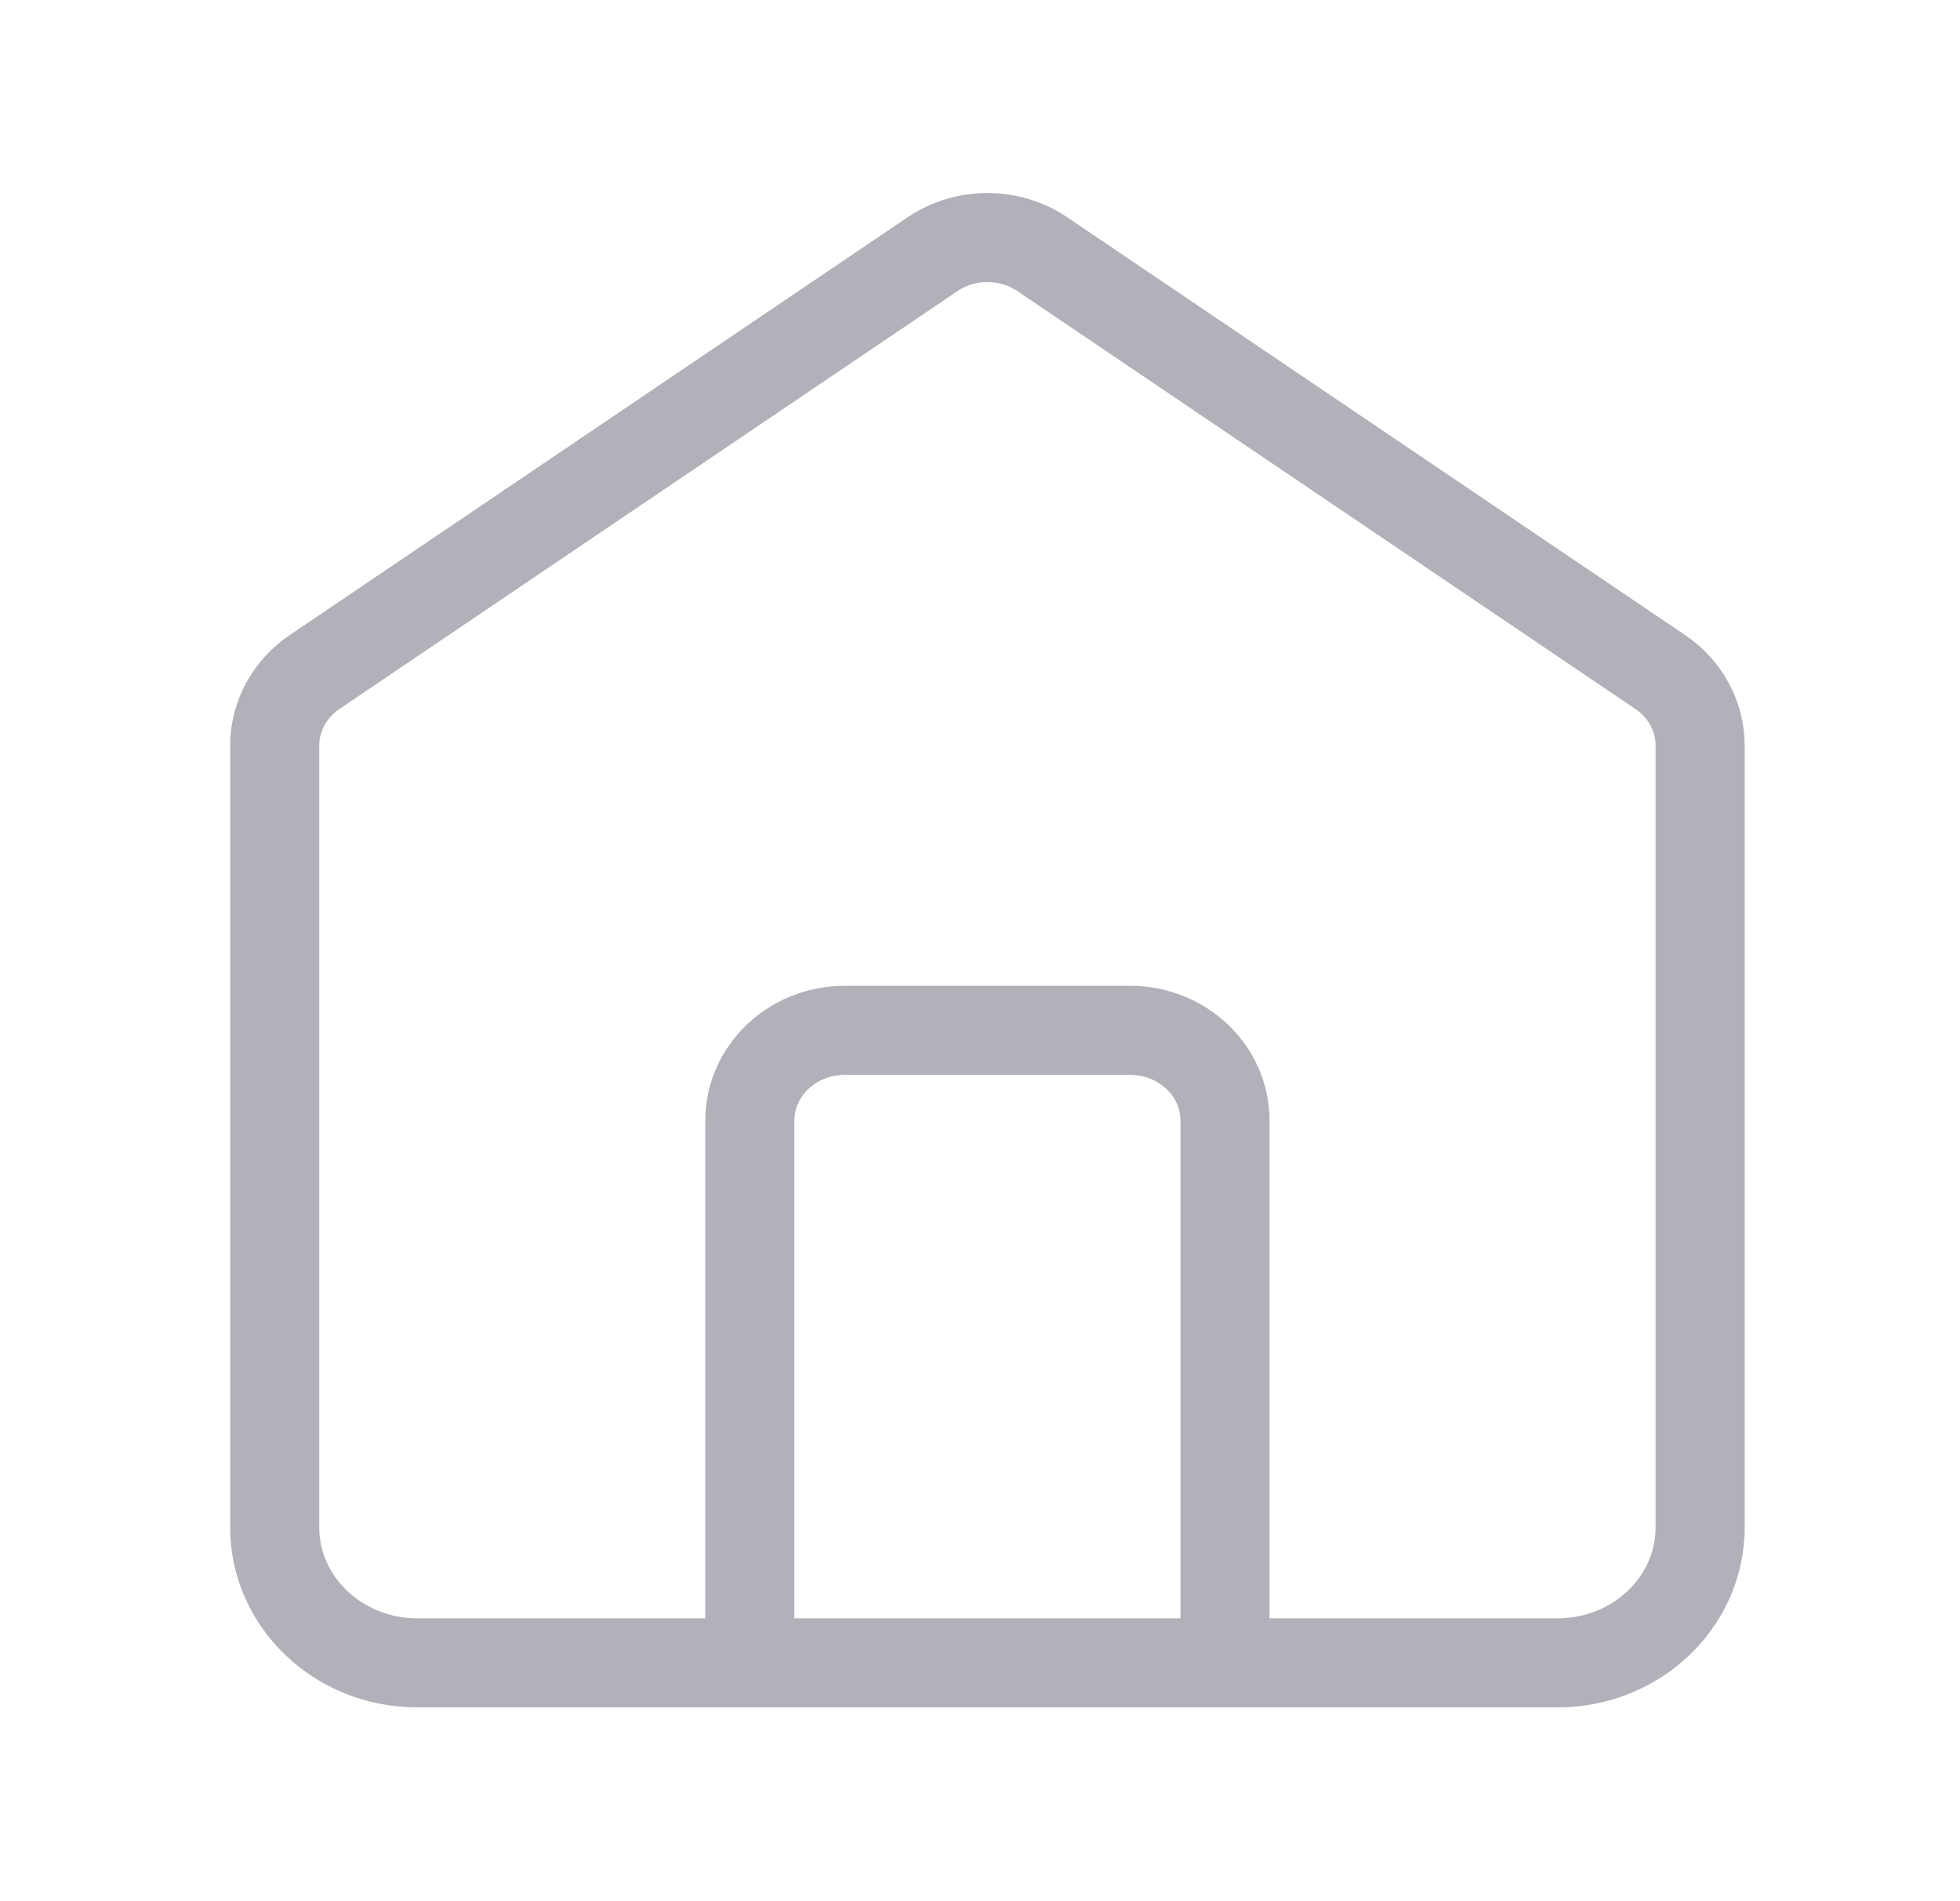
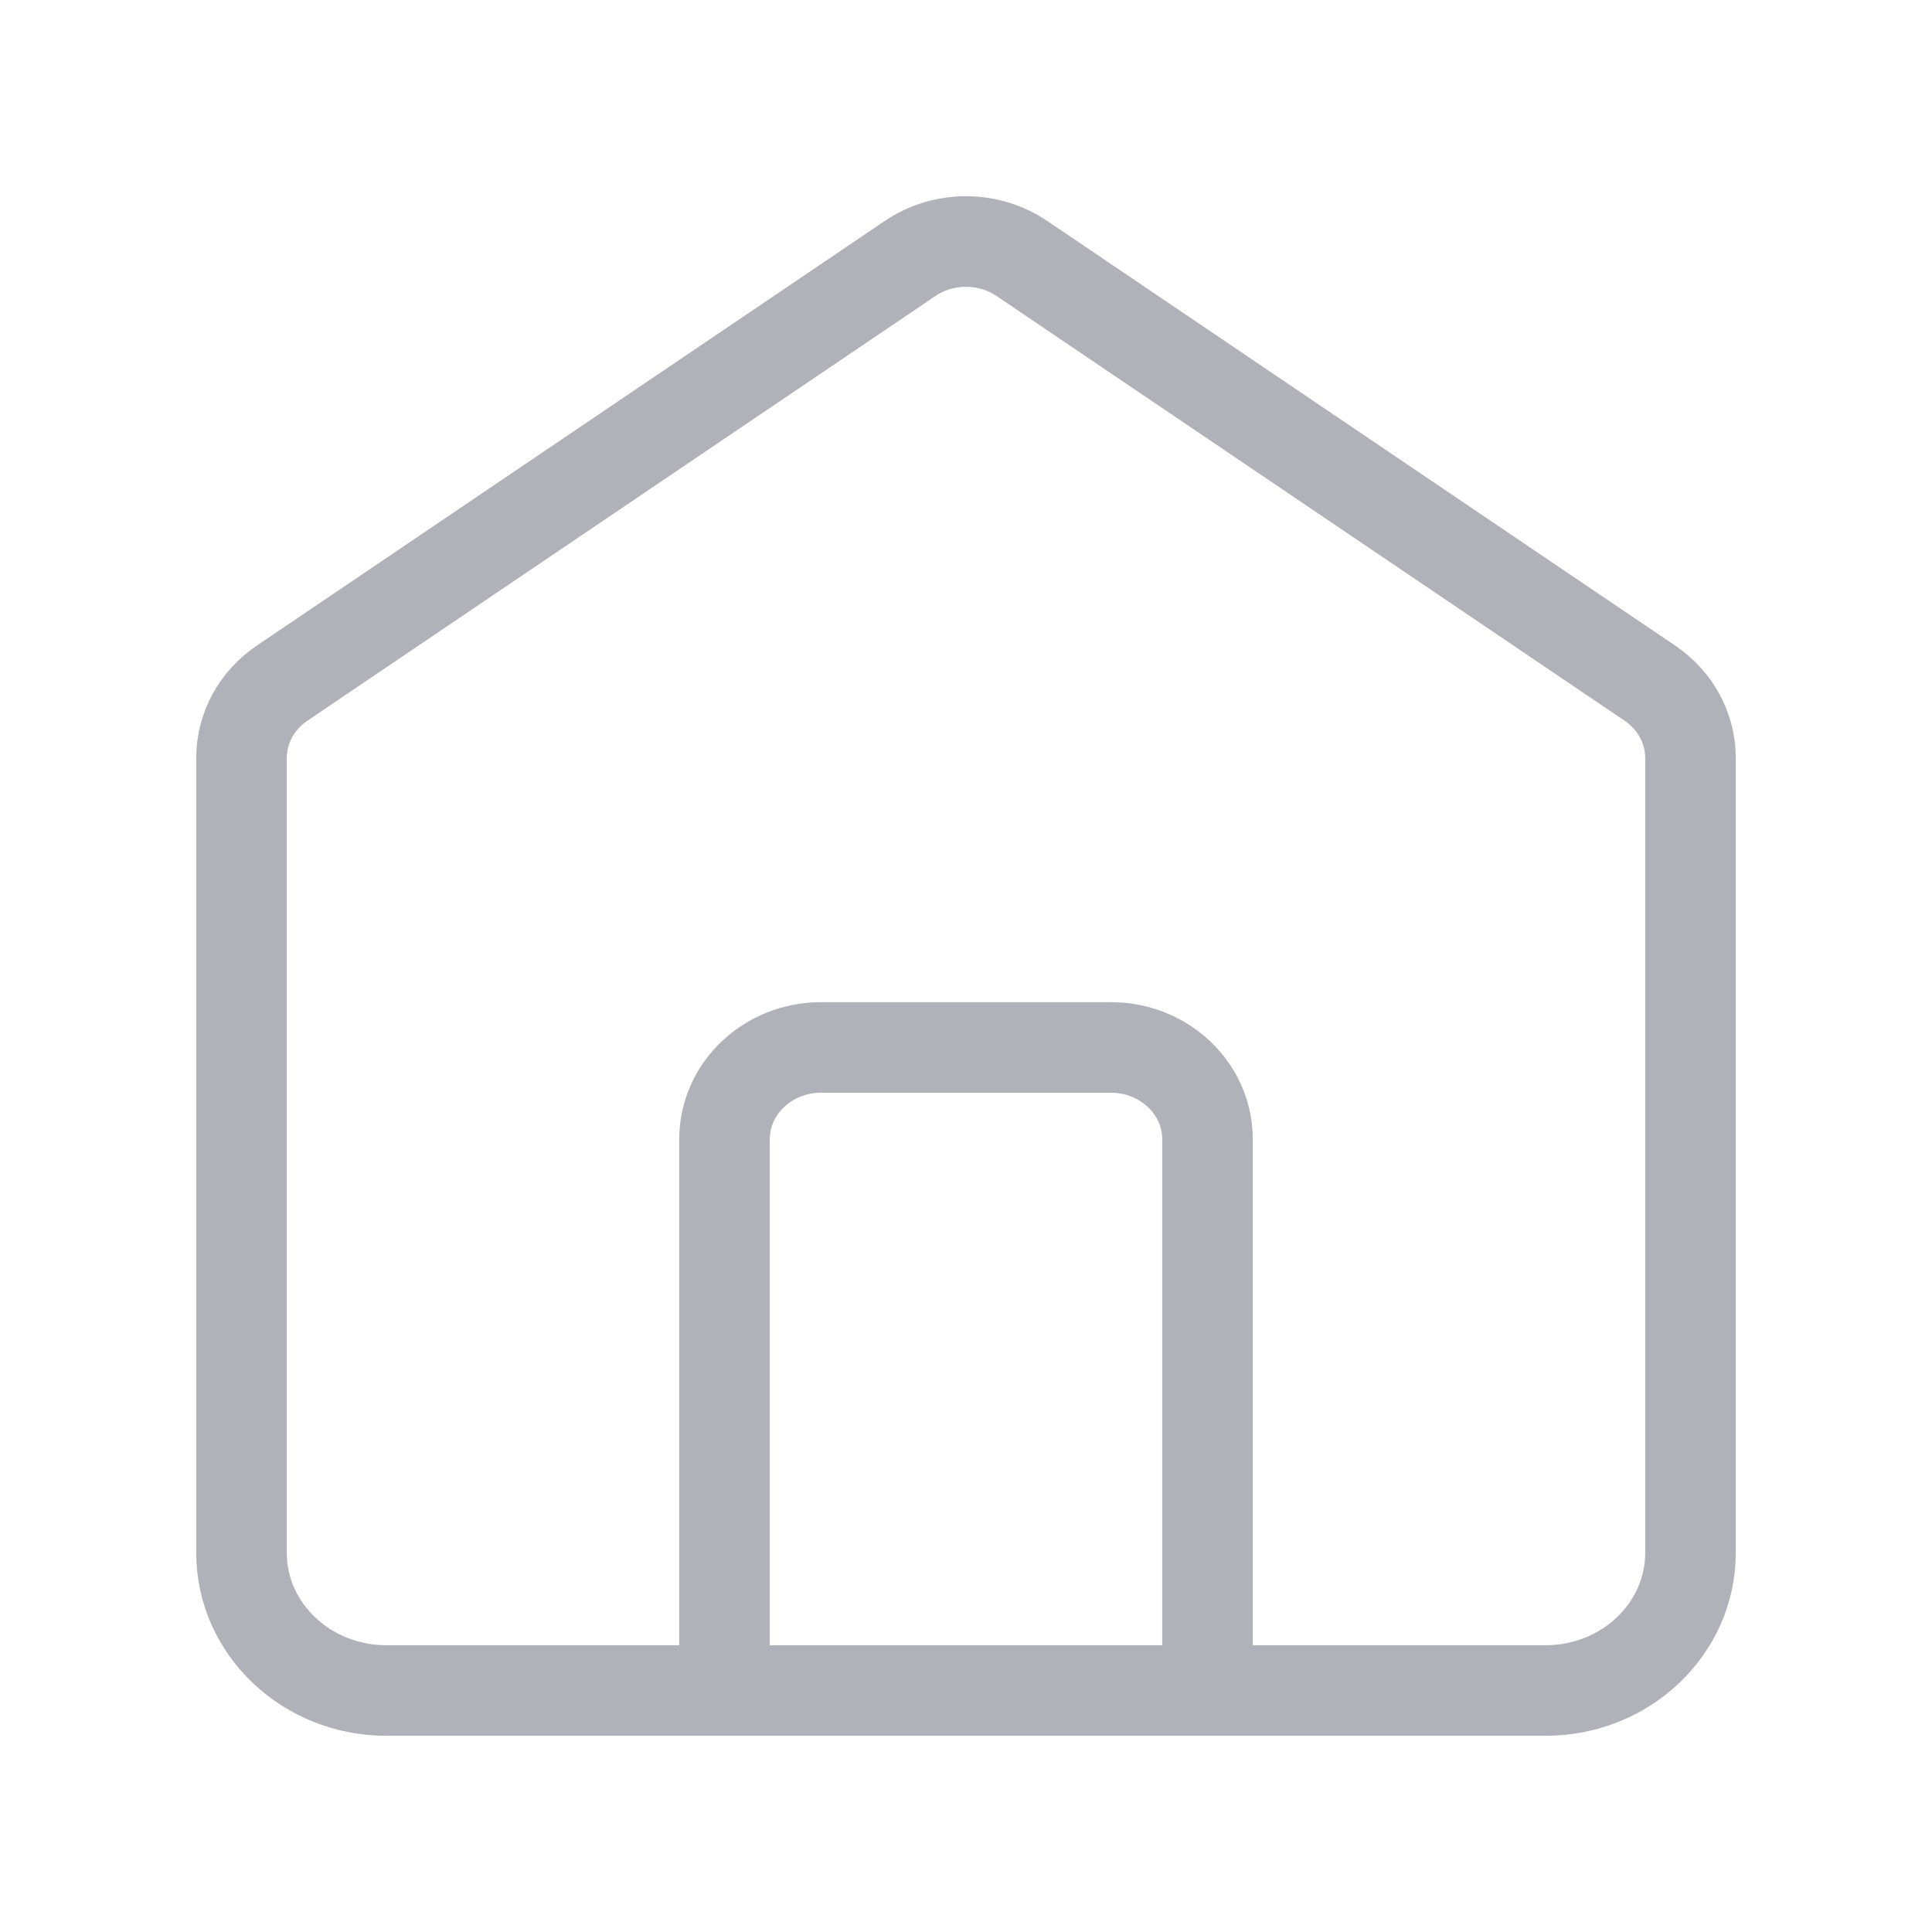
- <svg xmlns="http://www.w3.org/2000/svg" width="33" height="32" viewBox="0 0 33 32" fill="none">
-   <path d="M12.625 28V18.87C12.625 18.03 13.341 17.349 14.225 17.349H19.025C19.909 17.349 20.625 18.03 20.625 18.87V28M15.698 4.282L5.298 11.315C4.876 11.6 4.625 12.062 4.625 12.555V25.718C4.625 26.978 5.7 28 7.025 28H26.225C27.55 28 28.625 26.978 28.625 25.718V12.555C28.625 12.062 28.374 11.6 27.952 11.315L17.552 4.282C16.997 3.906 16.253 3.906 15.698 4.282Z" stroke="#B1B1BA" stroke-width="1.5" stroke-linecap="round" />
+ <svg xmlns="http://www.w3.org/2000/svg" width="32" height="32" viewBox="0 0 32 32" fill="none">
+   <path d="M12 28V18.87C12 18.03 12.716 17.349 13.6 17.349H18.4C19.284 17.349 20 18.03 20 18.87V28M15.073 4.282L4.673 11.315C4.251 11.6 4 12.062 4 12.555V25.718C4 26.978 5.075 28 6.4 28H25.6C26.925 28 28 26.978 28 25.718V12.555C28 12.062 27.749 11.6 27.327 11.315L16.927 4.282C16.372 3.906 15.628 3.906 15.073 4.282Z" stroke="#B1B1BA" stroke-width="1.5" stroke-linecap="round" />
</svg>
